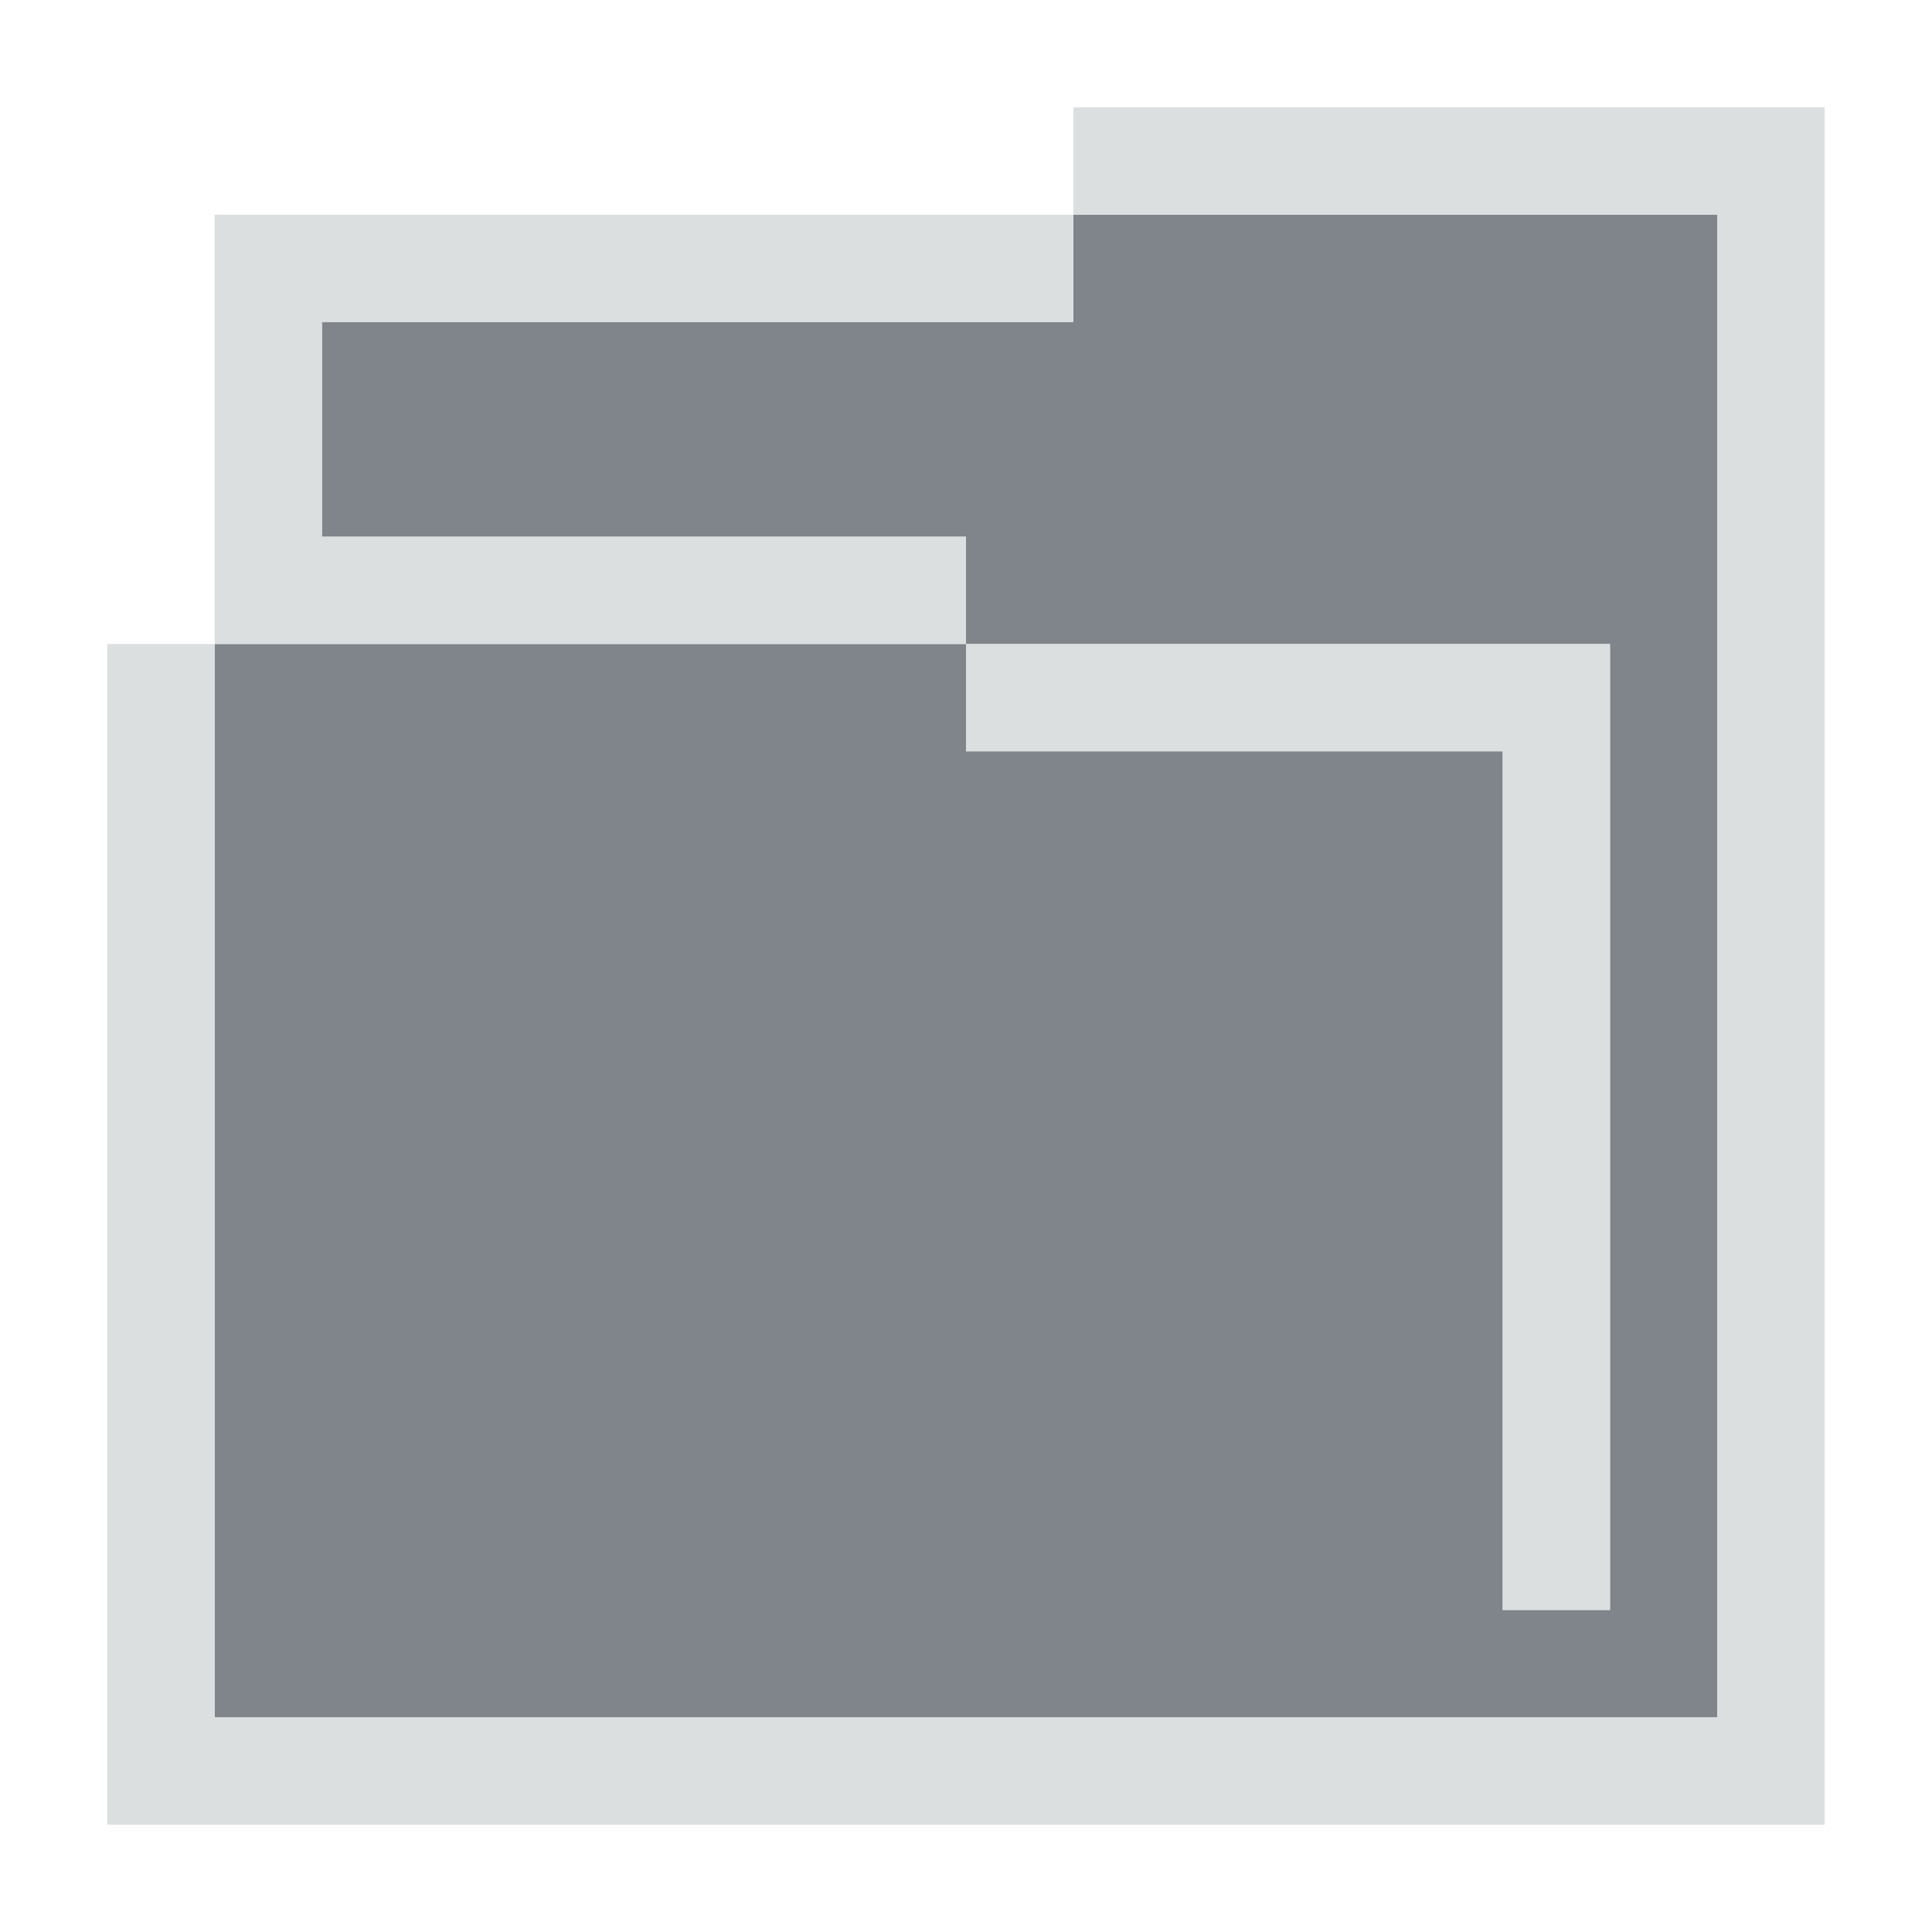
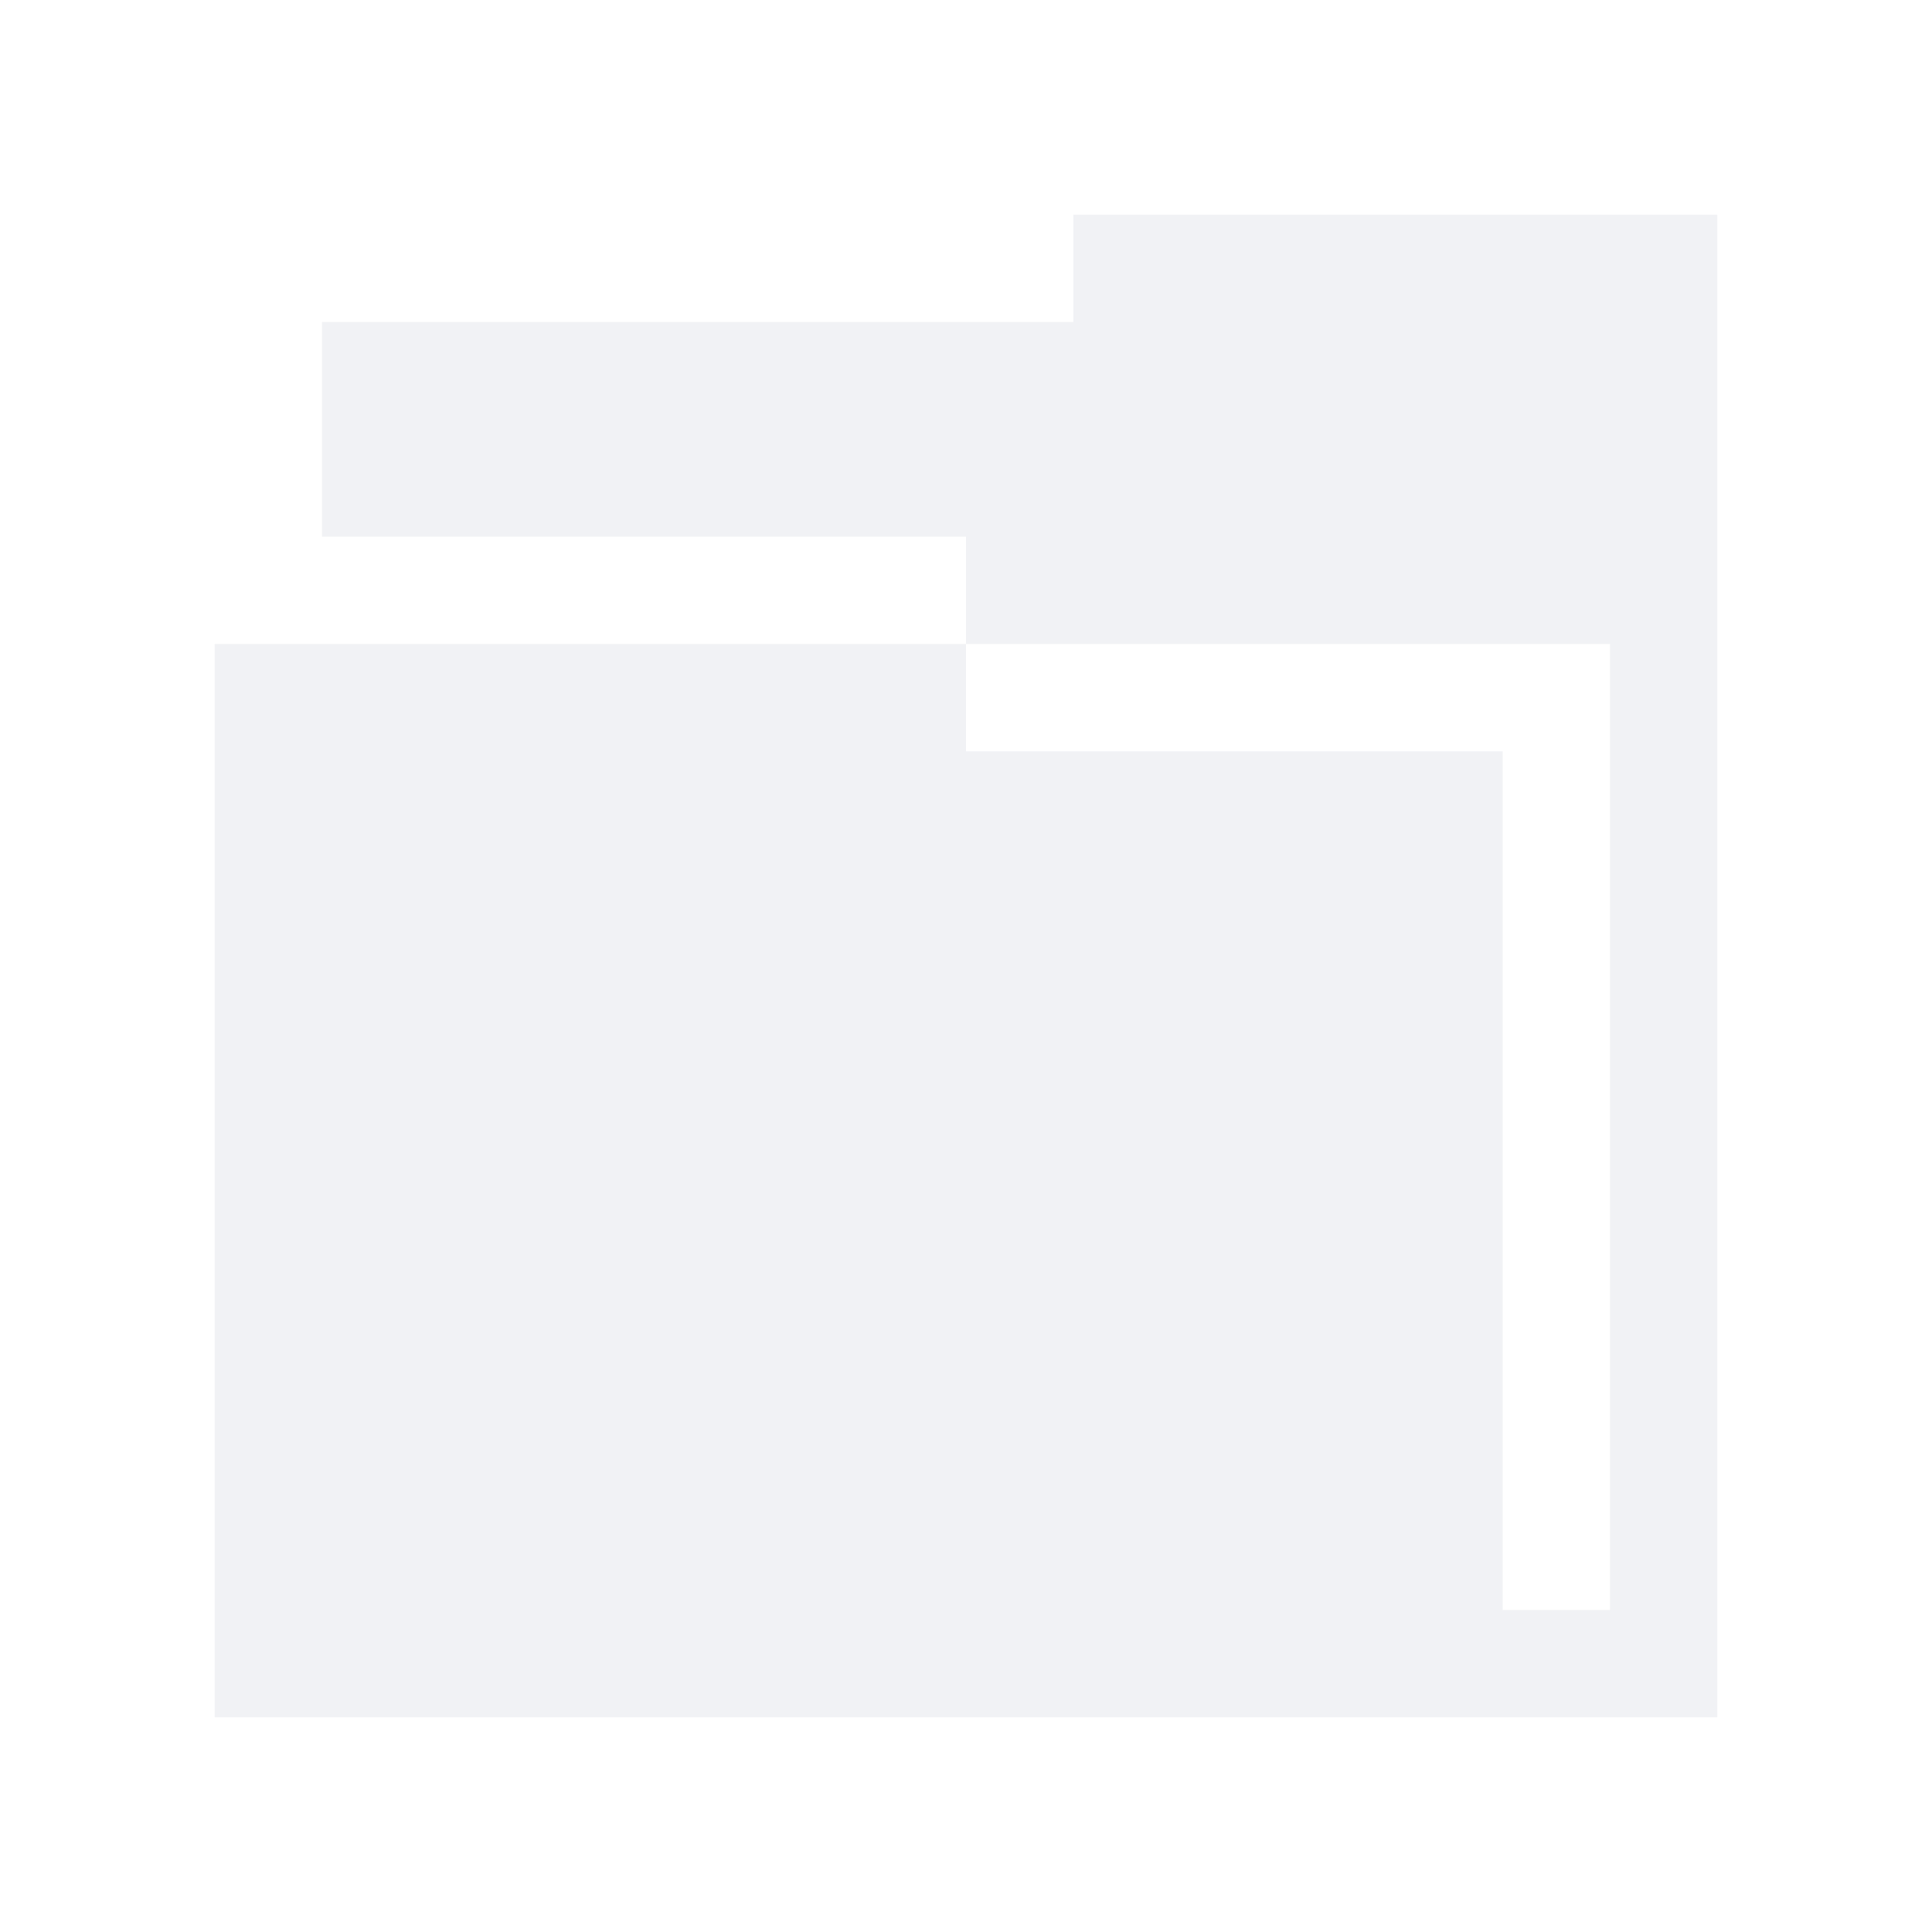
<svg xmlns="http://www.w3.org/2000/svg" version="1.1" width="18" height="18" id="svg13094">
  <defs id="defs7" />
-   <path id="path2983" d="m 9,1 0,1 -7,0 0,2 6,0 0,1 6,0 0,9 -1,0 0,-8 -5,0 0,-1 -7,0 0,10 12,0 1,0 1,0 0,-14 z" style="fill:#434a54;fill-opacity:0.675;fill-rule:nonzero" transform="translate(1,1)" />
-   <path style="font-size:medium;font-style:normal;font-variant:normal;font-weight:normal;font-stretch:normal;text-indent:0;text-align:start;text-decoration:none;line-height:normal;letter-spacing:normal;word-spacing:normal;text-transform:none;direction:ltr;block-progression:tb;writing-mode:lr-tb;text-anchor:start;baseline-shift:baseline;color:#000000;fill:#d1d4d6;fill-opacity:0.743;fill-rule:nonzero;stroke:none;stroke-width:2;marker:none;visibility:visible;display:inline;overflow:visible;enable-background:accumulate;font-family:Sans;-inkscape-font-specification:Sans" d="M 9,0 9,1 2,1 1,1 1,2 1,5 0,5 l 0,0 0,10 0,1 1,0 12,0 1,0 1,0 1,0 0,-1 0,-14 0,-1 -1,0 -6,0 z m 0,1 6,0 0,14 -1,0 -1,0 L 1,15 1,5 8,5 8,4 2,4 2,2 9,2 z m -1,4 0,1 5,0 0,8 1,0 0,-9 z" id="rect2997" transform="translate(1,1)" />
+   <path id="path2983" d="m 9,1 0,1 -7,0 0,2 6,0 0,1 6,0 0,9 -1,0 0,-8 -5,0 0,-1 -7,0 0,10 12,0 1,0 1,0 0,-14 z" style="fill:#EDEFF3;fill-opacity:0.758;fill-rule:nonzero" transform="translate(1,1)" />
</svg>
